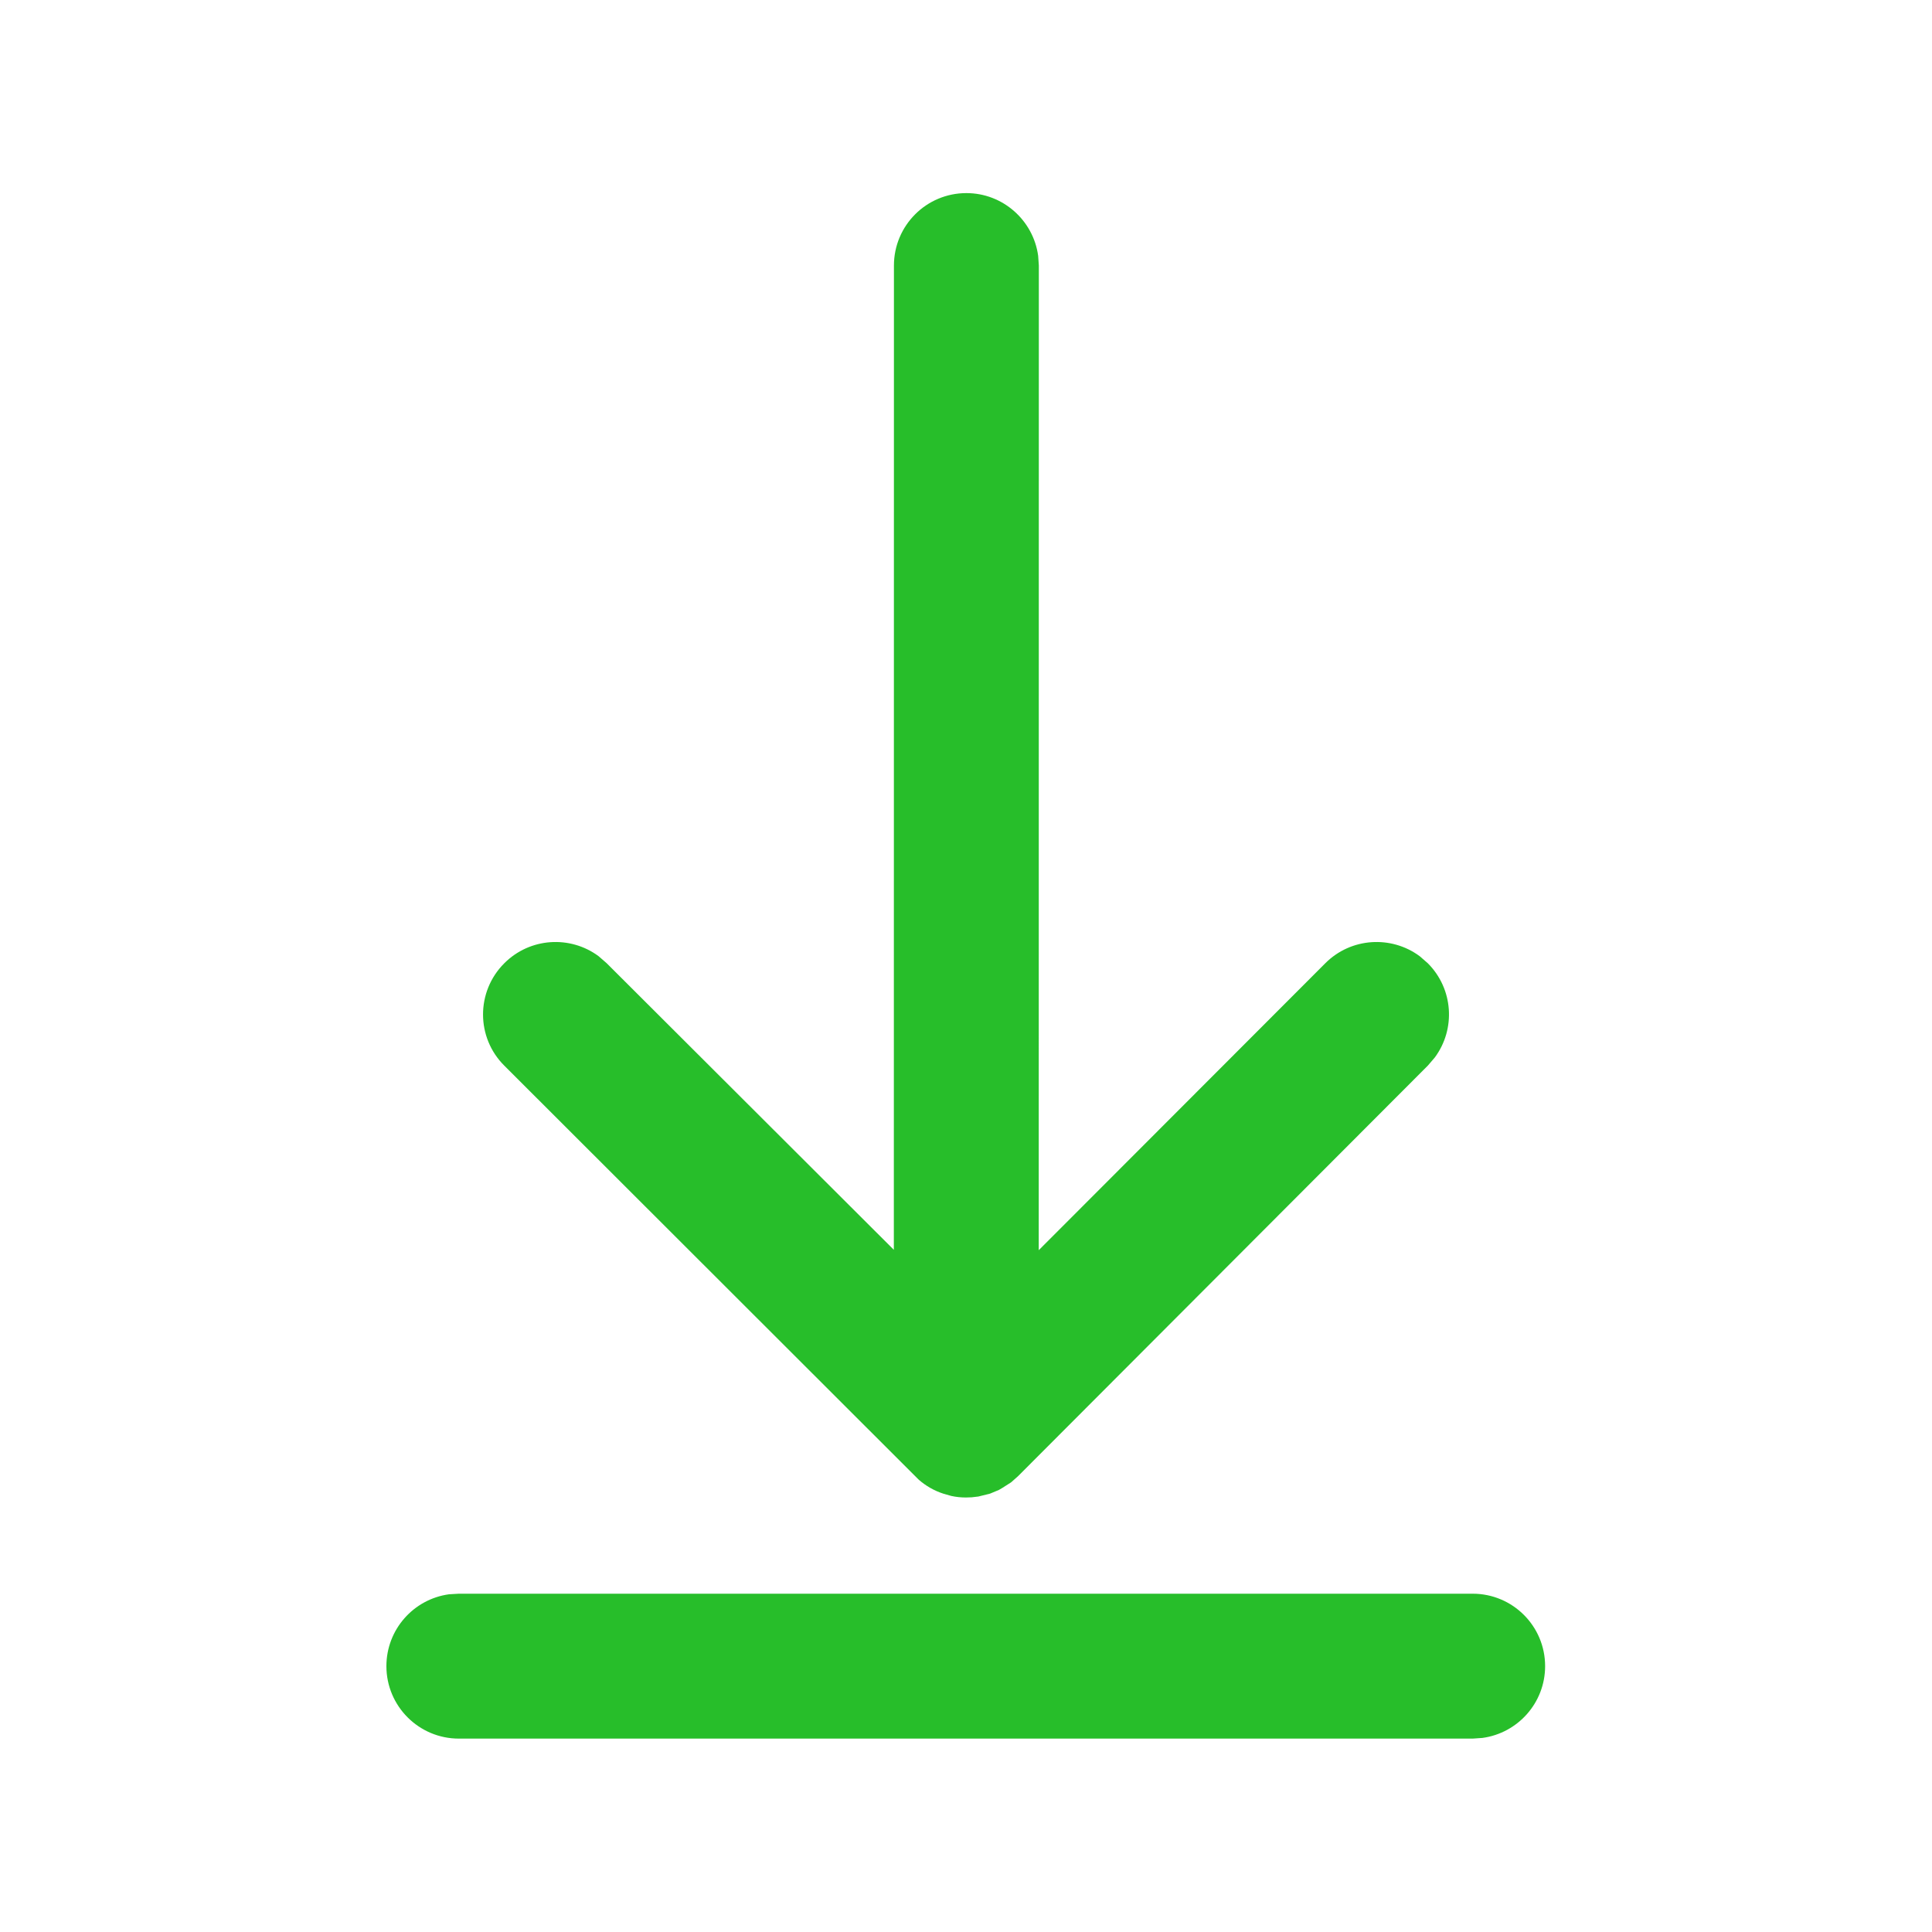
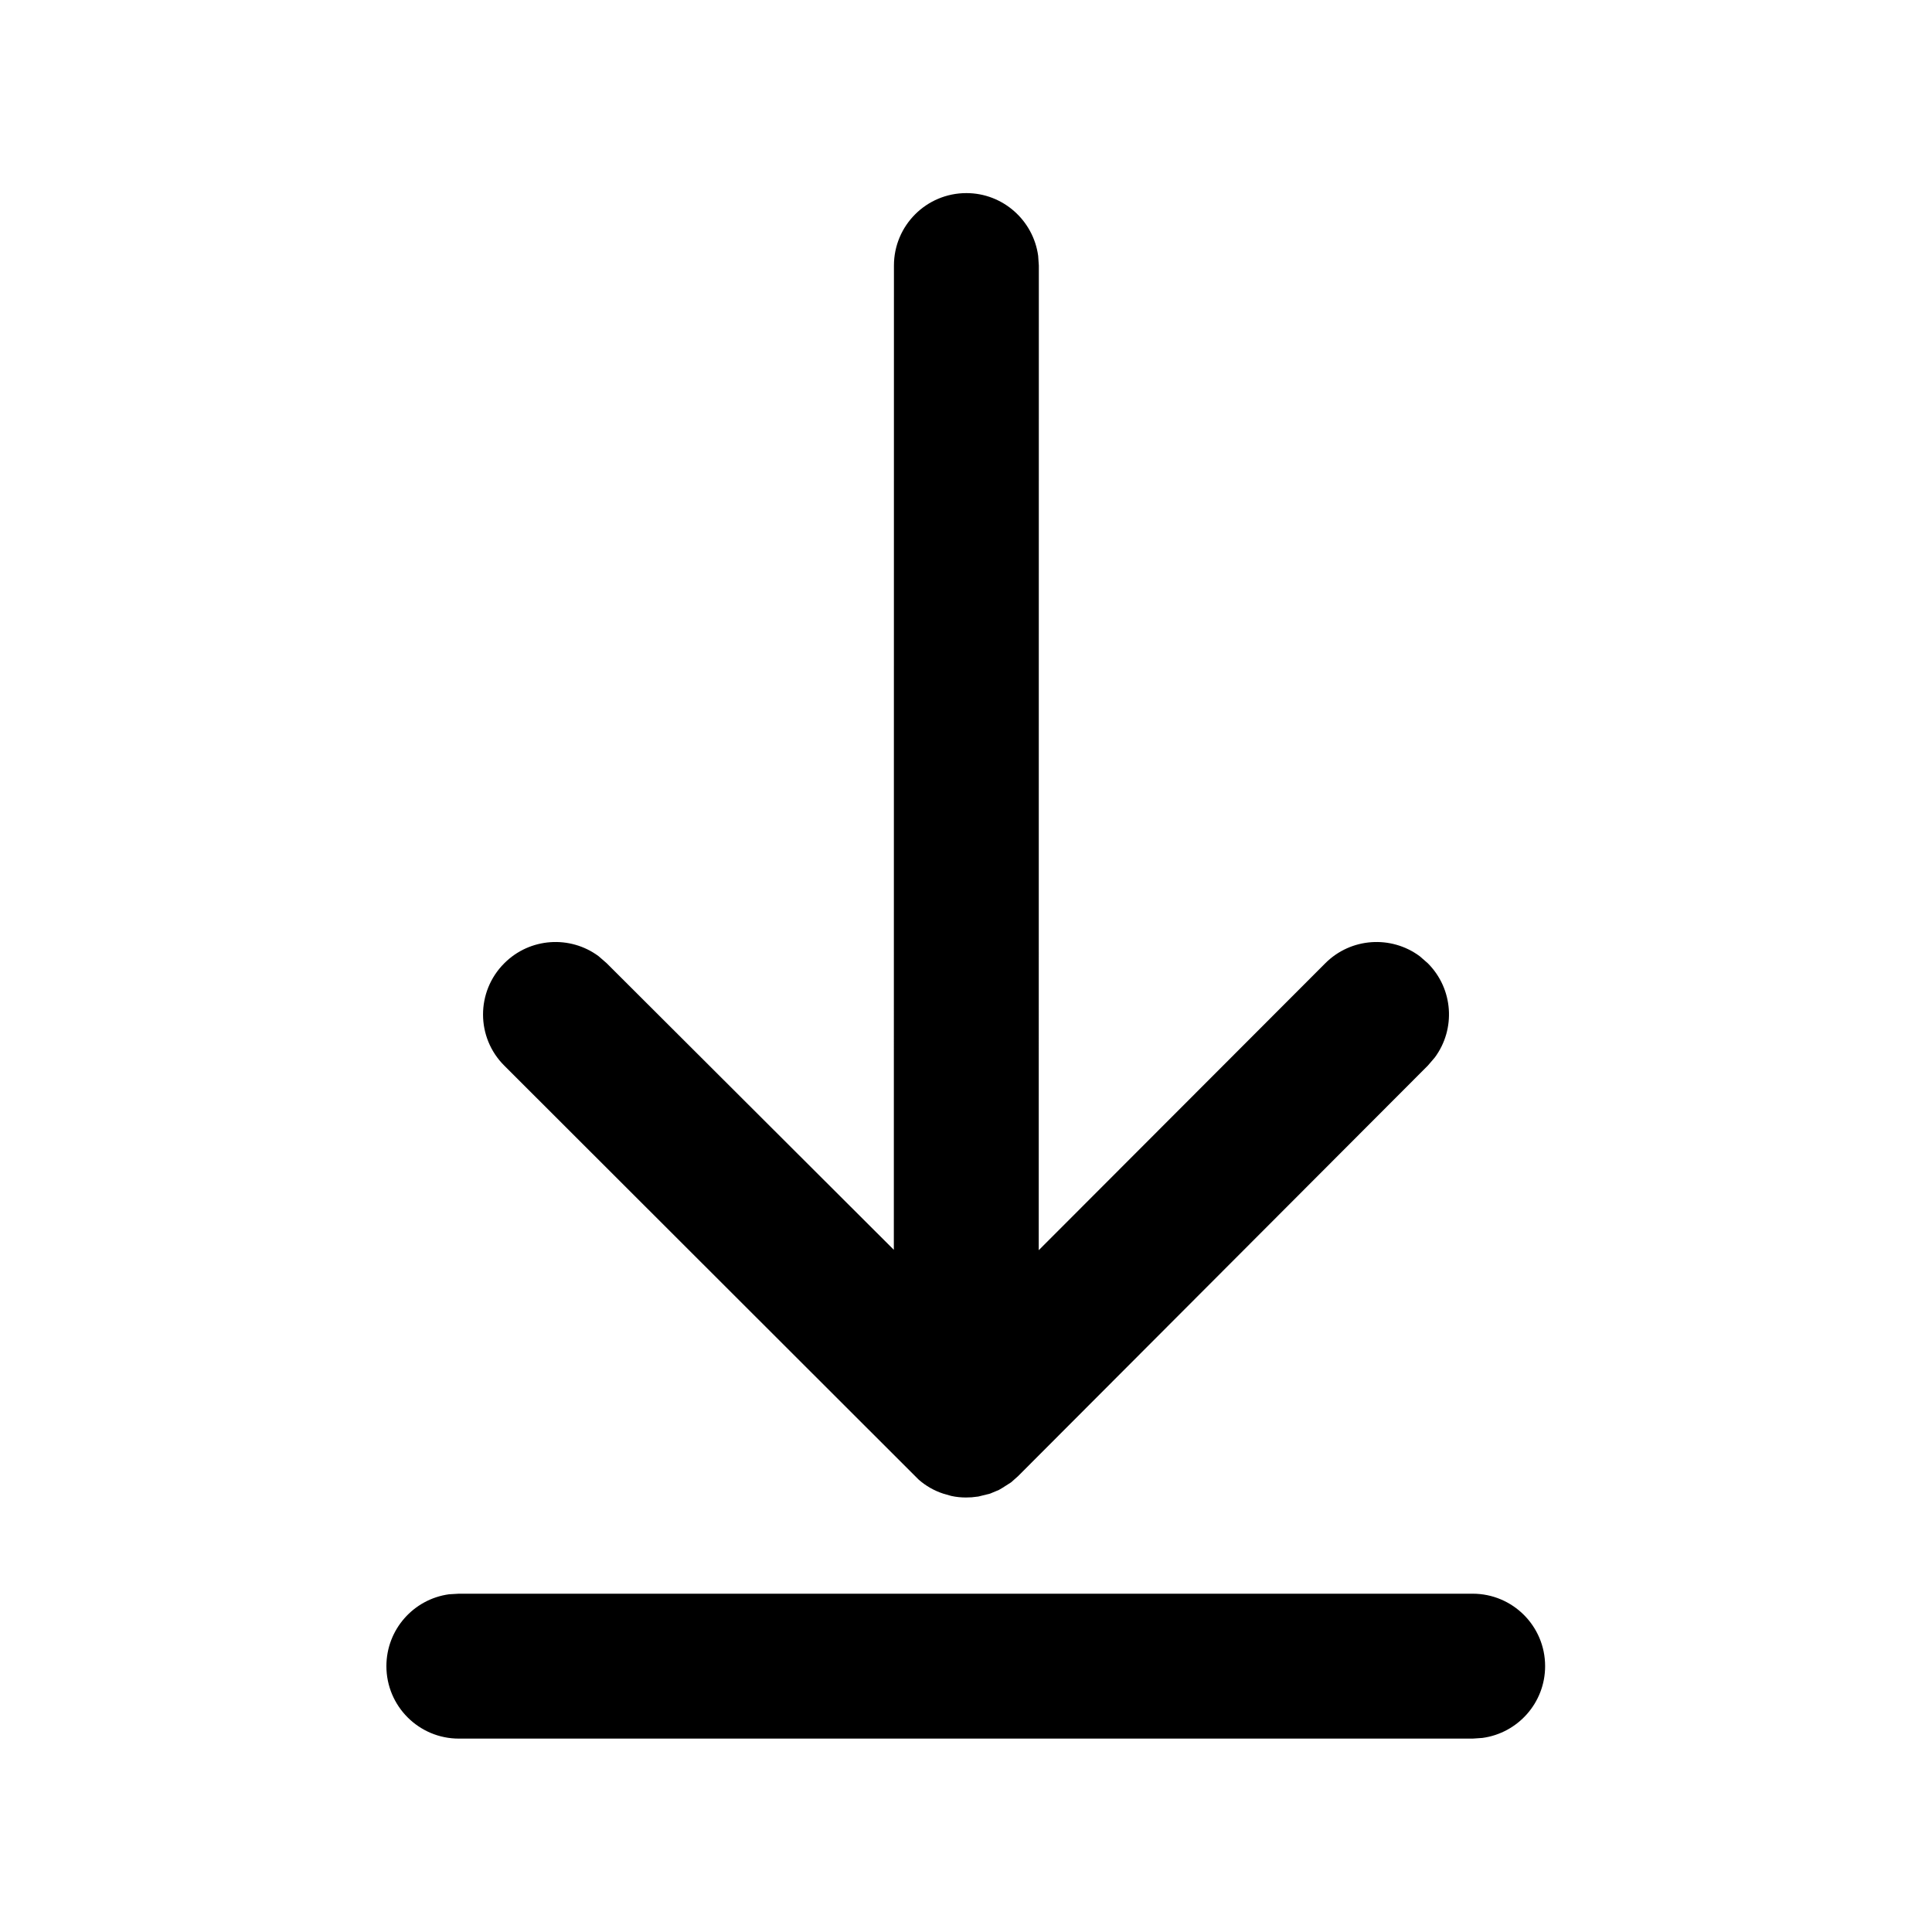
- <svg xmlns="http://www.w3.org/2000/svg" width="20" height="20" viewBox="0 0 20 20" fill="none">
-   <path d="M15.245 16.498C15.659 16.498 15.995 16.833 15.995 17.248C15.995 17.627 15.713 17.941 15.346 17.991L15.245 17.998H4.75C4.336 17.998 4 17.662 4 17.248C4 16.868 4.282 16.554 4.648 16.504L4.75 16.498H15.245ZM10.004 1.999C10.383 1.999 10.697 2.282 10.747 2.648L10.754 2.749L10.753 12.942L13.719 9.972C13.985 9.705 14.402 9.681 14.696 9.898L14.78 9.971C15.046 10.237 15.071 10.653 14.853 10.947L14.781 11.031L10.538 15.282L10.467 15.345L10.376 15.403L10.34 15.424L10.249 15.462L10.128 15.492L10.059 15.5L9.999 15.502C9.949 15.502 9.898 15.497 9.848 15.486L9.767 15.463C9.671 15.432 9.584 15.382 9.51 15.317L5.221 11.032C4.927 10.74 4.927 10.265 5.22 9.972C5.486 9.705 5.903 9.681 6.196 9.898L6.28 9.971L9.253 12.938L9.254 2.749C9.254 2.335 9.589 1.999 10.004 1.999Z" fill="#27BE2A" style="fill:#27BE2A;fill:color(display-p3 0.154 0.746 0.166);fill-opacity:1;" />
+ <svg xmlns="http://www.w3.org/2000/svg" width="20" height="20" viewBox="0 0 20 20" fill="currentColor">
+   <path d="M15.245 16.498C15.659 16.498 15.995 16.833 15.995 17.248C15.995 17.627 15.713 17.941 15.346 17.991L15.245 17.998H4.75C4.336 17.998 4 17.662 4 17.248C4 16.868 4.282 16.554 4.648 16.504L4.75 16.498H15.245ZM10.004 1.999C10.383 1.999 10.697 2.282 10.747 2.648L10.754 2.749L10.753 12.942L13.719 9.972C13.985 9.705 14.402 9.681 14.696 9.898L14.78 9.971C15.046 10.237 15.071 10.653 14.853 10.947L14.781 11.031L10.538 15.282L10.467 15.345L10.376 15.403L10.34 15.424L10.249 15.462L10.128 15.492L10.059 15.5L9.999 15.502C9.949 15.502 9.898 15.497 9.848 15.486L9.767 15.463C9.671 15.432 9.584 15.382 9.51 15.317L5.221 11.032C4.927 10.74 4.927 10.265 5.22 9.972C5.486 9.705 5.903 9.681 6.196 9.898L6.28 9.971L9.253 12.938L9.254 2.749C9.254 2.335 9.589 1.999 10.004 1.999Z" fill="currentColor" />
</svg>
